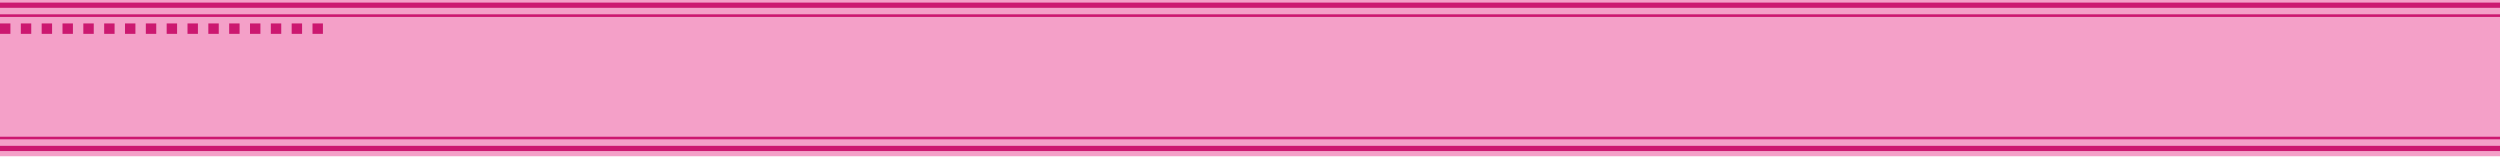
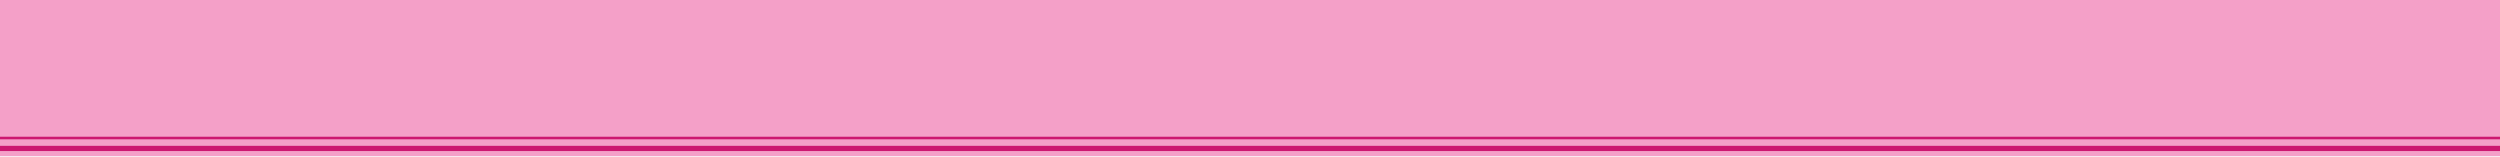
<svg xmlns="http://www.w3.org/2000/svg" viewBox="0 0 960 60" width="960" height="60" preserveAspectRatio="none">
  <rect width="960" height="60" fill="#f4a0c8" />
-   <line x1="0" y1="2" x2="960" y2="2" stroke="#cc1870" stroke-width="2" />
-   <line x1="0" y1="6" x2="960" y2="6" stroke="#cc1870" stroke-width="1" />
  <line x1="0" y1="57" x2="960" y2="57" stroke="#cc1870" stroke-width="2" />
  <line x1="0" y1="53" x2="960" y2="53" stroke="#cc1870" stroke-width="1" />
-   <rect x="0" y="9" width="4" height="4" fill="#cc1870" />
-   <rect x="8" y="9" width="4" height="4" fill="#cc1870" />
-   <rect x="16" y="9" width="4" height="4" fill="#cc1870" />
-   <rect x="24" y="9" width="4" height="4" fill="#cc1870" />
-   <rect x="32" y="9" width="4" height="4" fill="#cc1870" />
-   <rect x="40" y="9" width="4" height="4" fill="#cc1870" />
-   <rect x="48" y="9" width="4" height="4" fill="#cc1870" />
-   <rect x="56" y="9" width="4" height="4" fill="#cc1870" />
-   <rect x="64" y="9" width="4" height="4" fill="#cc1870" />
-   <rect x="72" y="9" width="4" height="4" fill="#cc1870" />
-   <rect x="80" y="9" width="4" height="4" fill="#cc1870" />
-   <rect x="88" y="9" width="4" height="4" fill="#cc1870" />
-   <rect x="96" y="9" width="4" height="4" fill="#cc1870" />
-   <rect x="104" y="9" width="4" height="4" fill="#cc1870" />
-   <rect x="112" y="9" width="4" height="4" fill="#cc1870" />
-   <rect x="120" y="9" width="4" height="4" fill="#cc1870" />
</svg>
